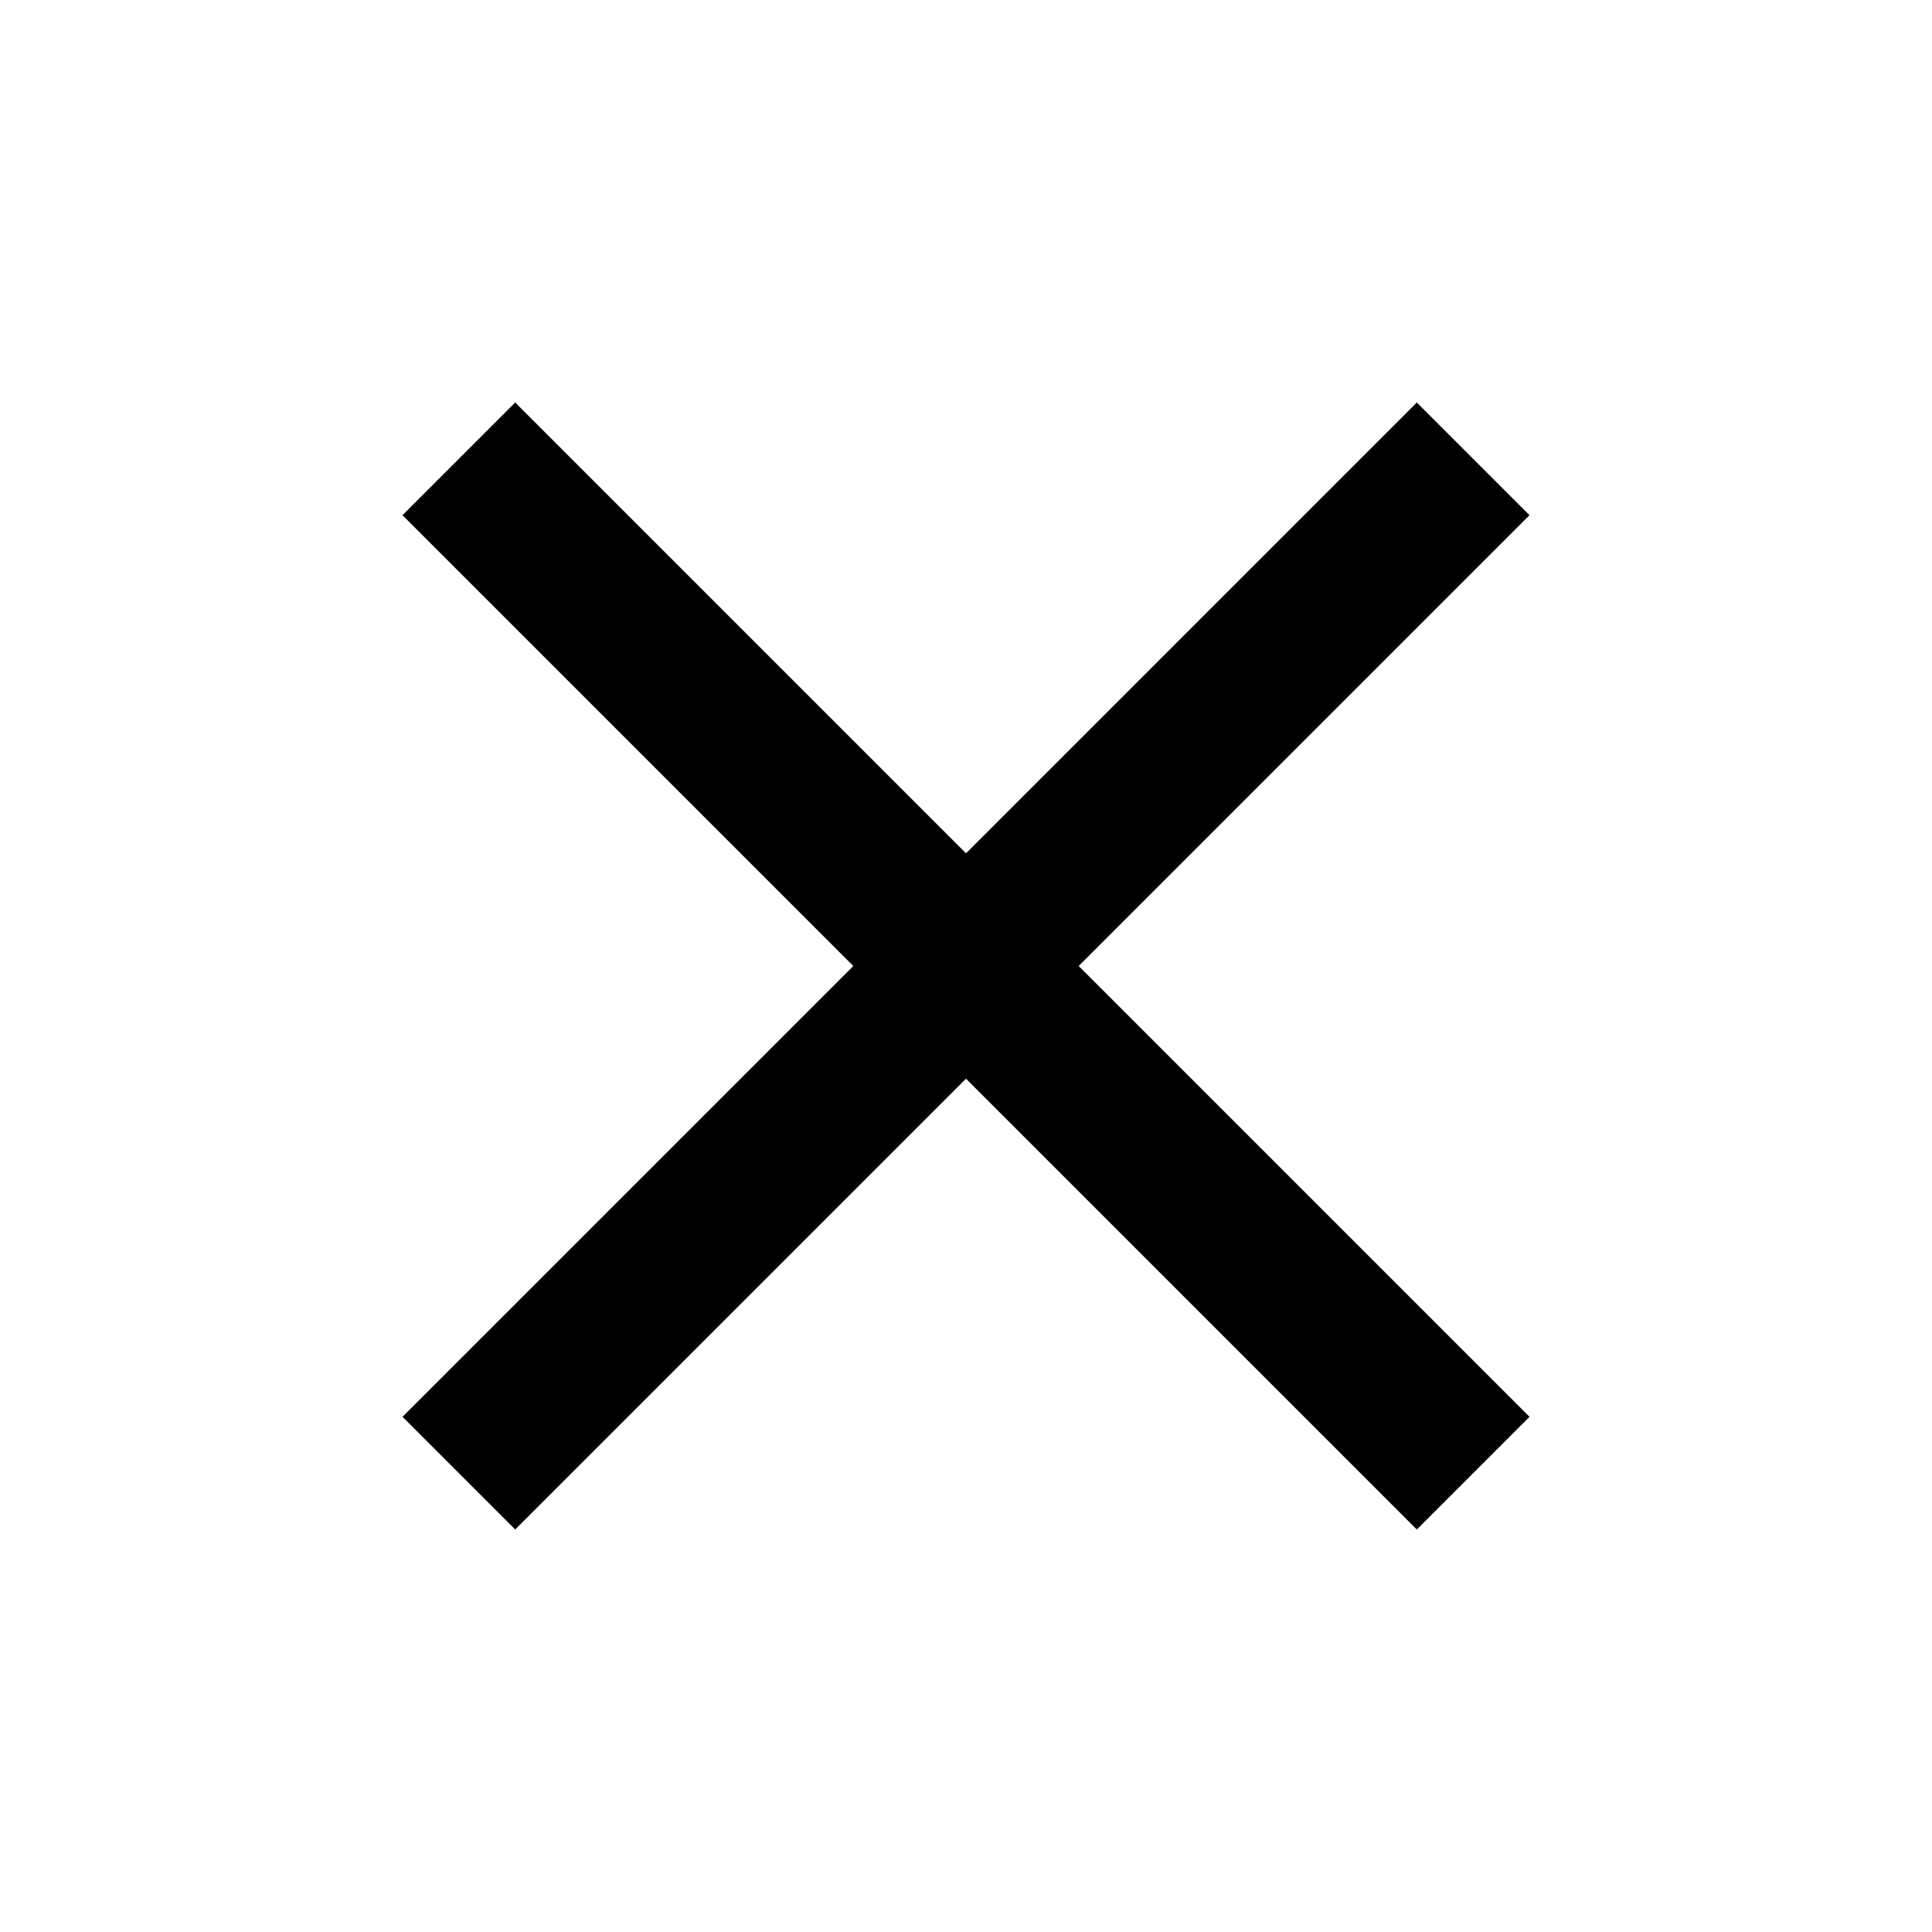
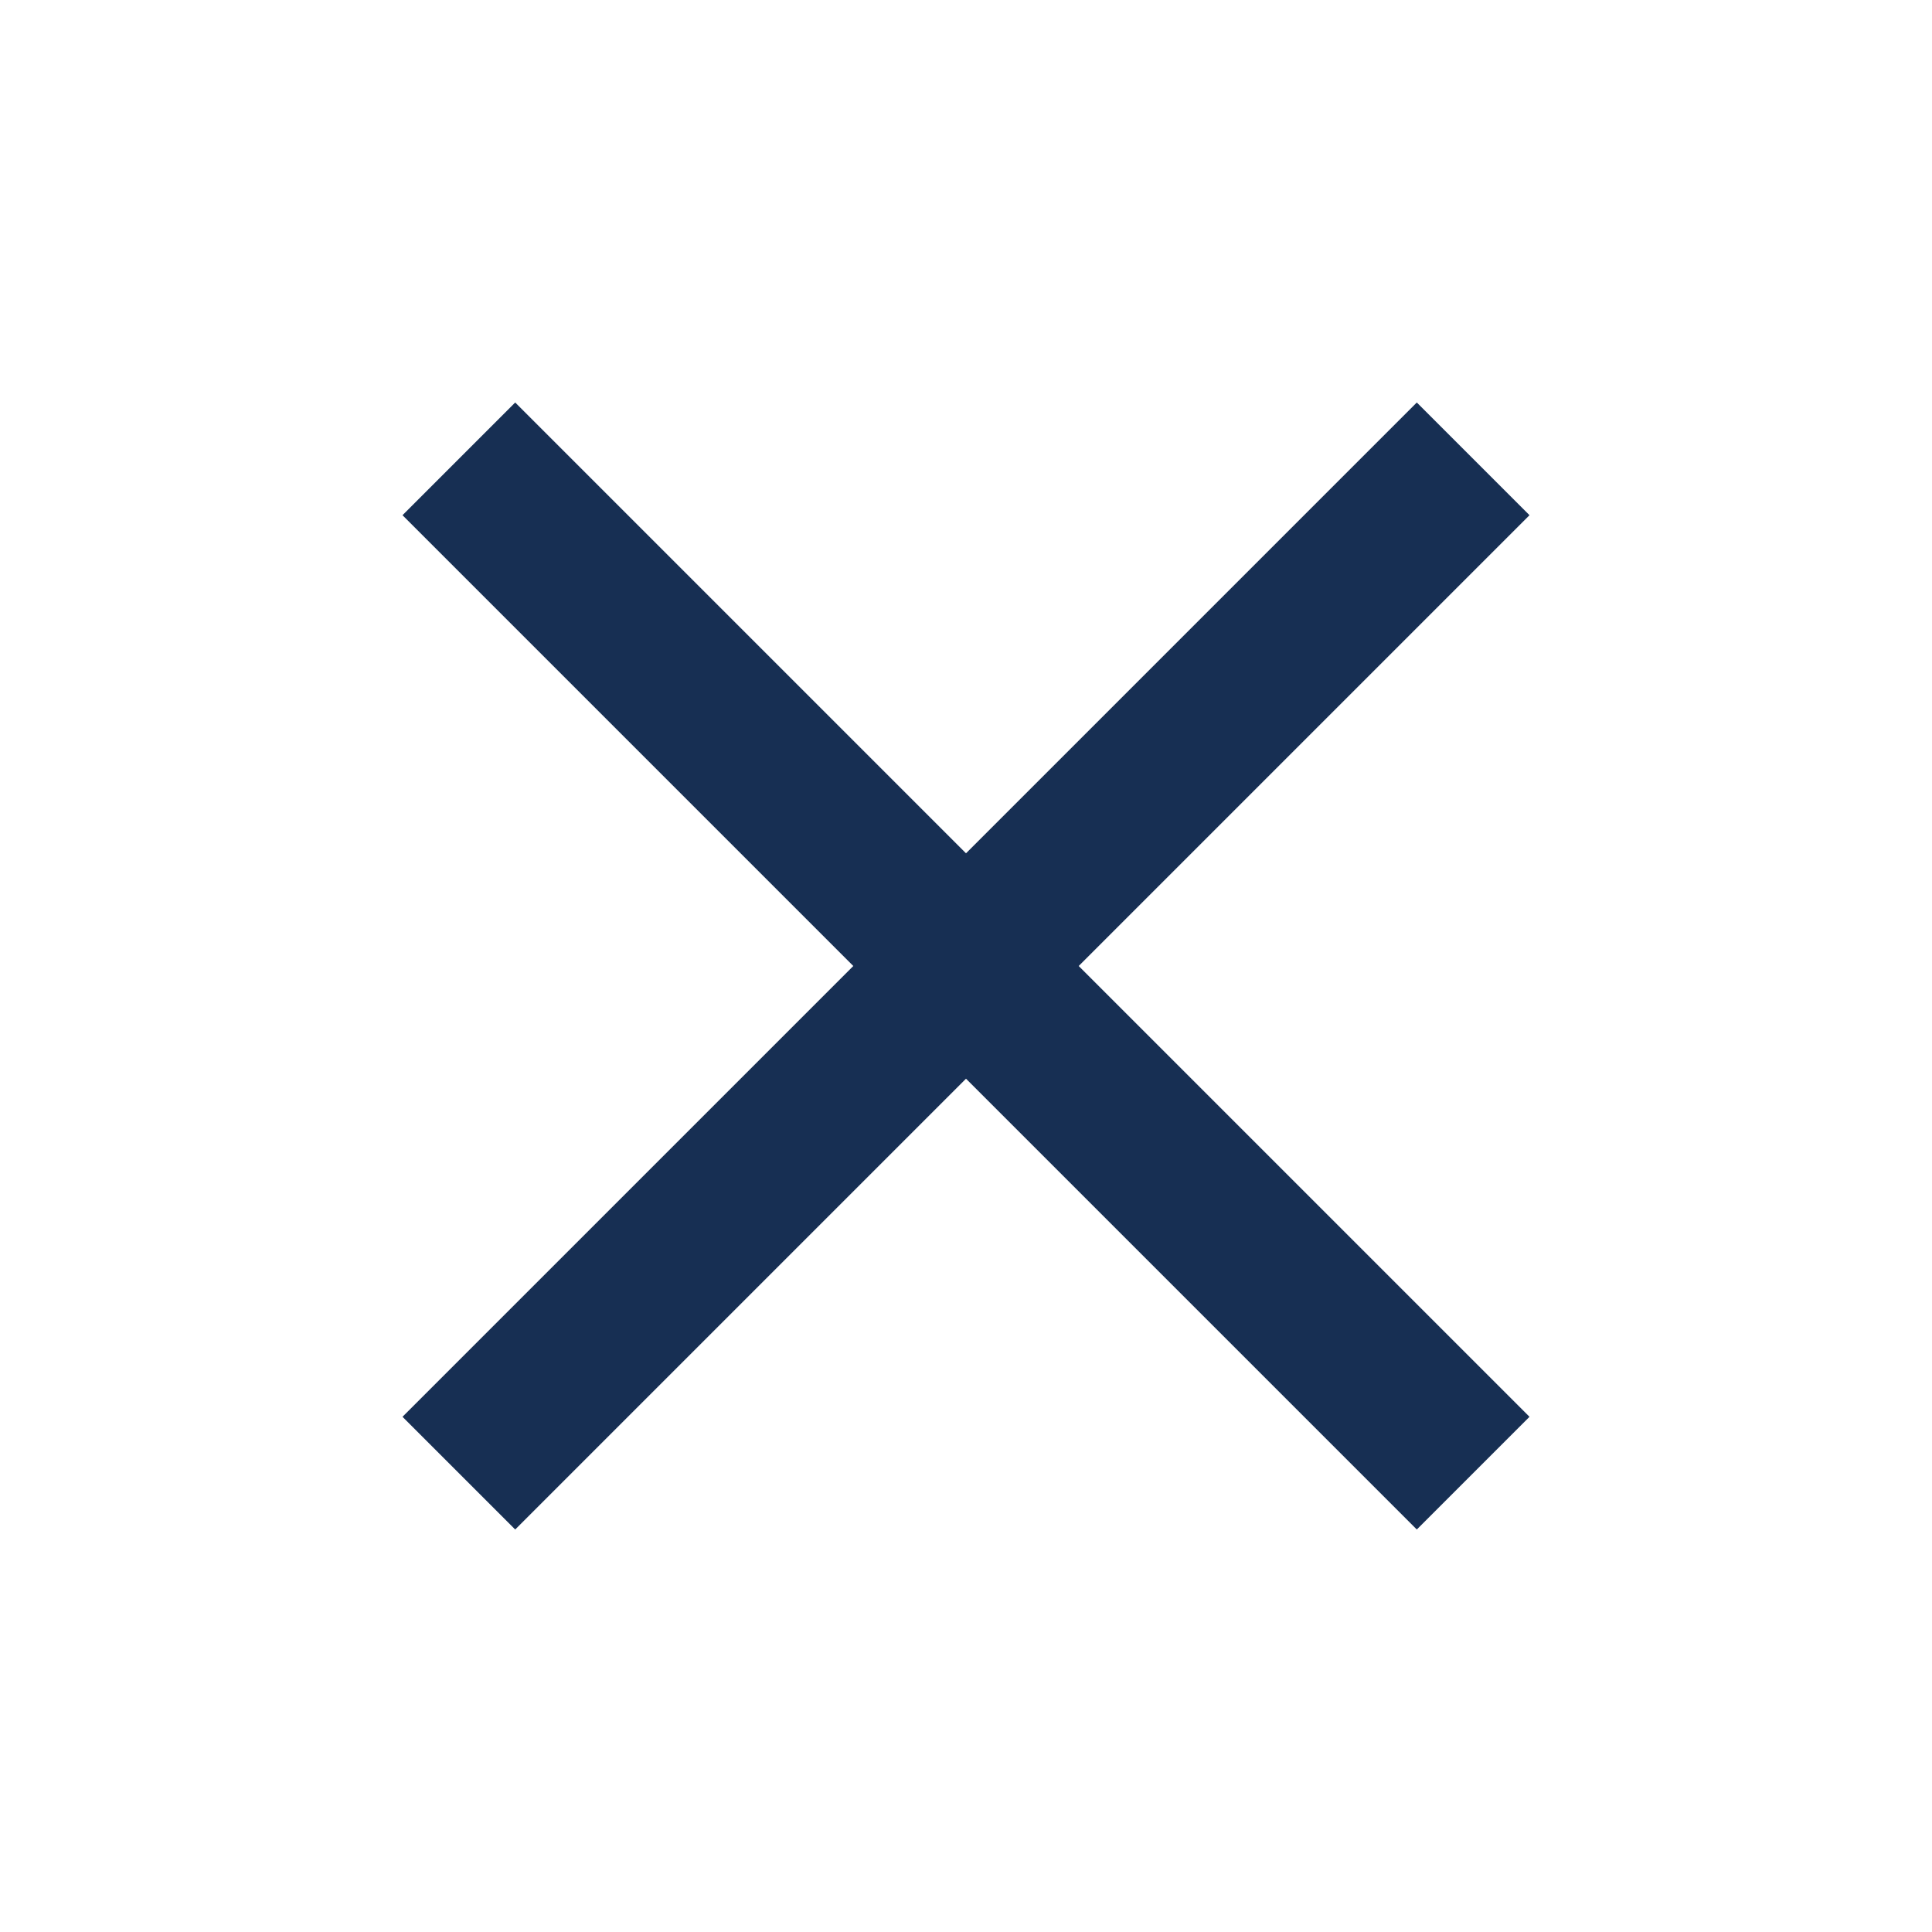
<svg xmlns="http://www.w3.org/2000/svg" height="24" viewBox="0 -960 960 960" width="24">
-   <path d="m256-200-56-56 224-224-224-224 56-56 224 224 224-224 56 56-224 224 224 224-56 56-224-224-224 224Z" />
+   <path fill="#172F53" d="m256-200-56-56 224-224-224-224 56-56 224 224 224-224 56 56-224 224 224 224-56 56-224-224-224 224Z" />
</svg>
